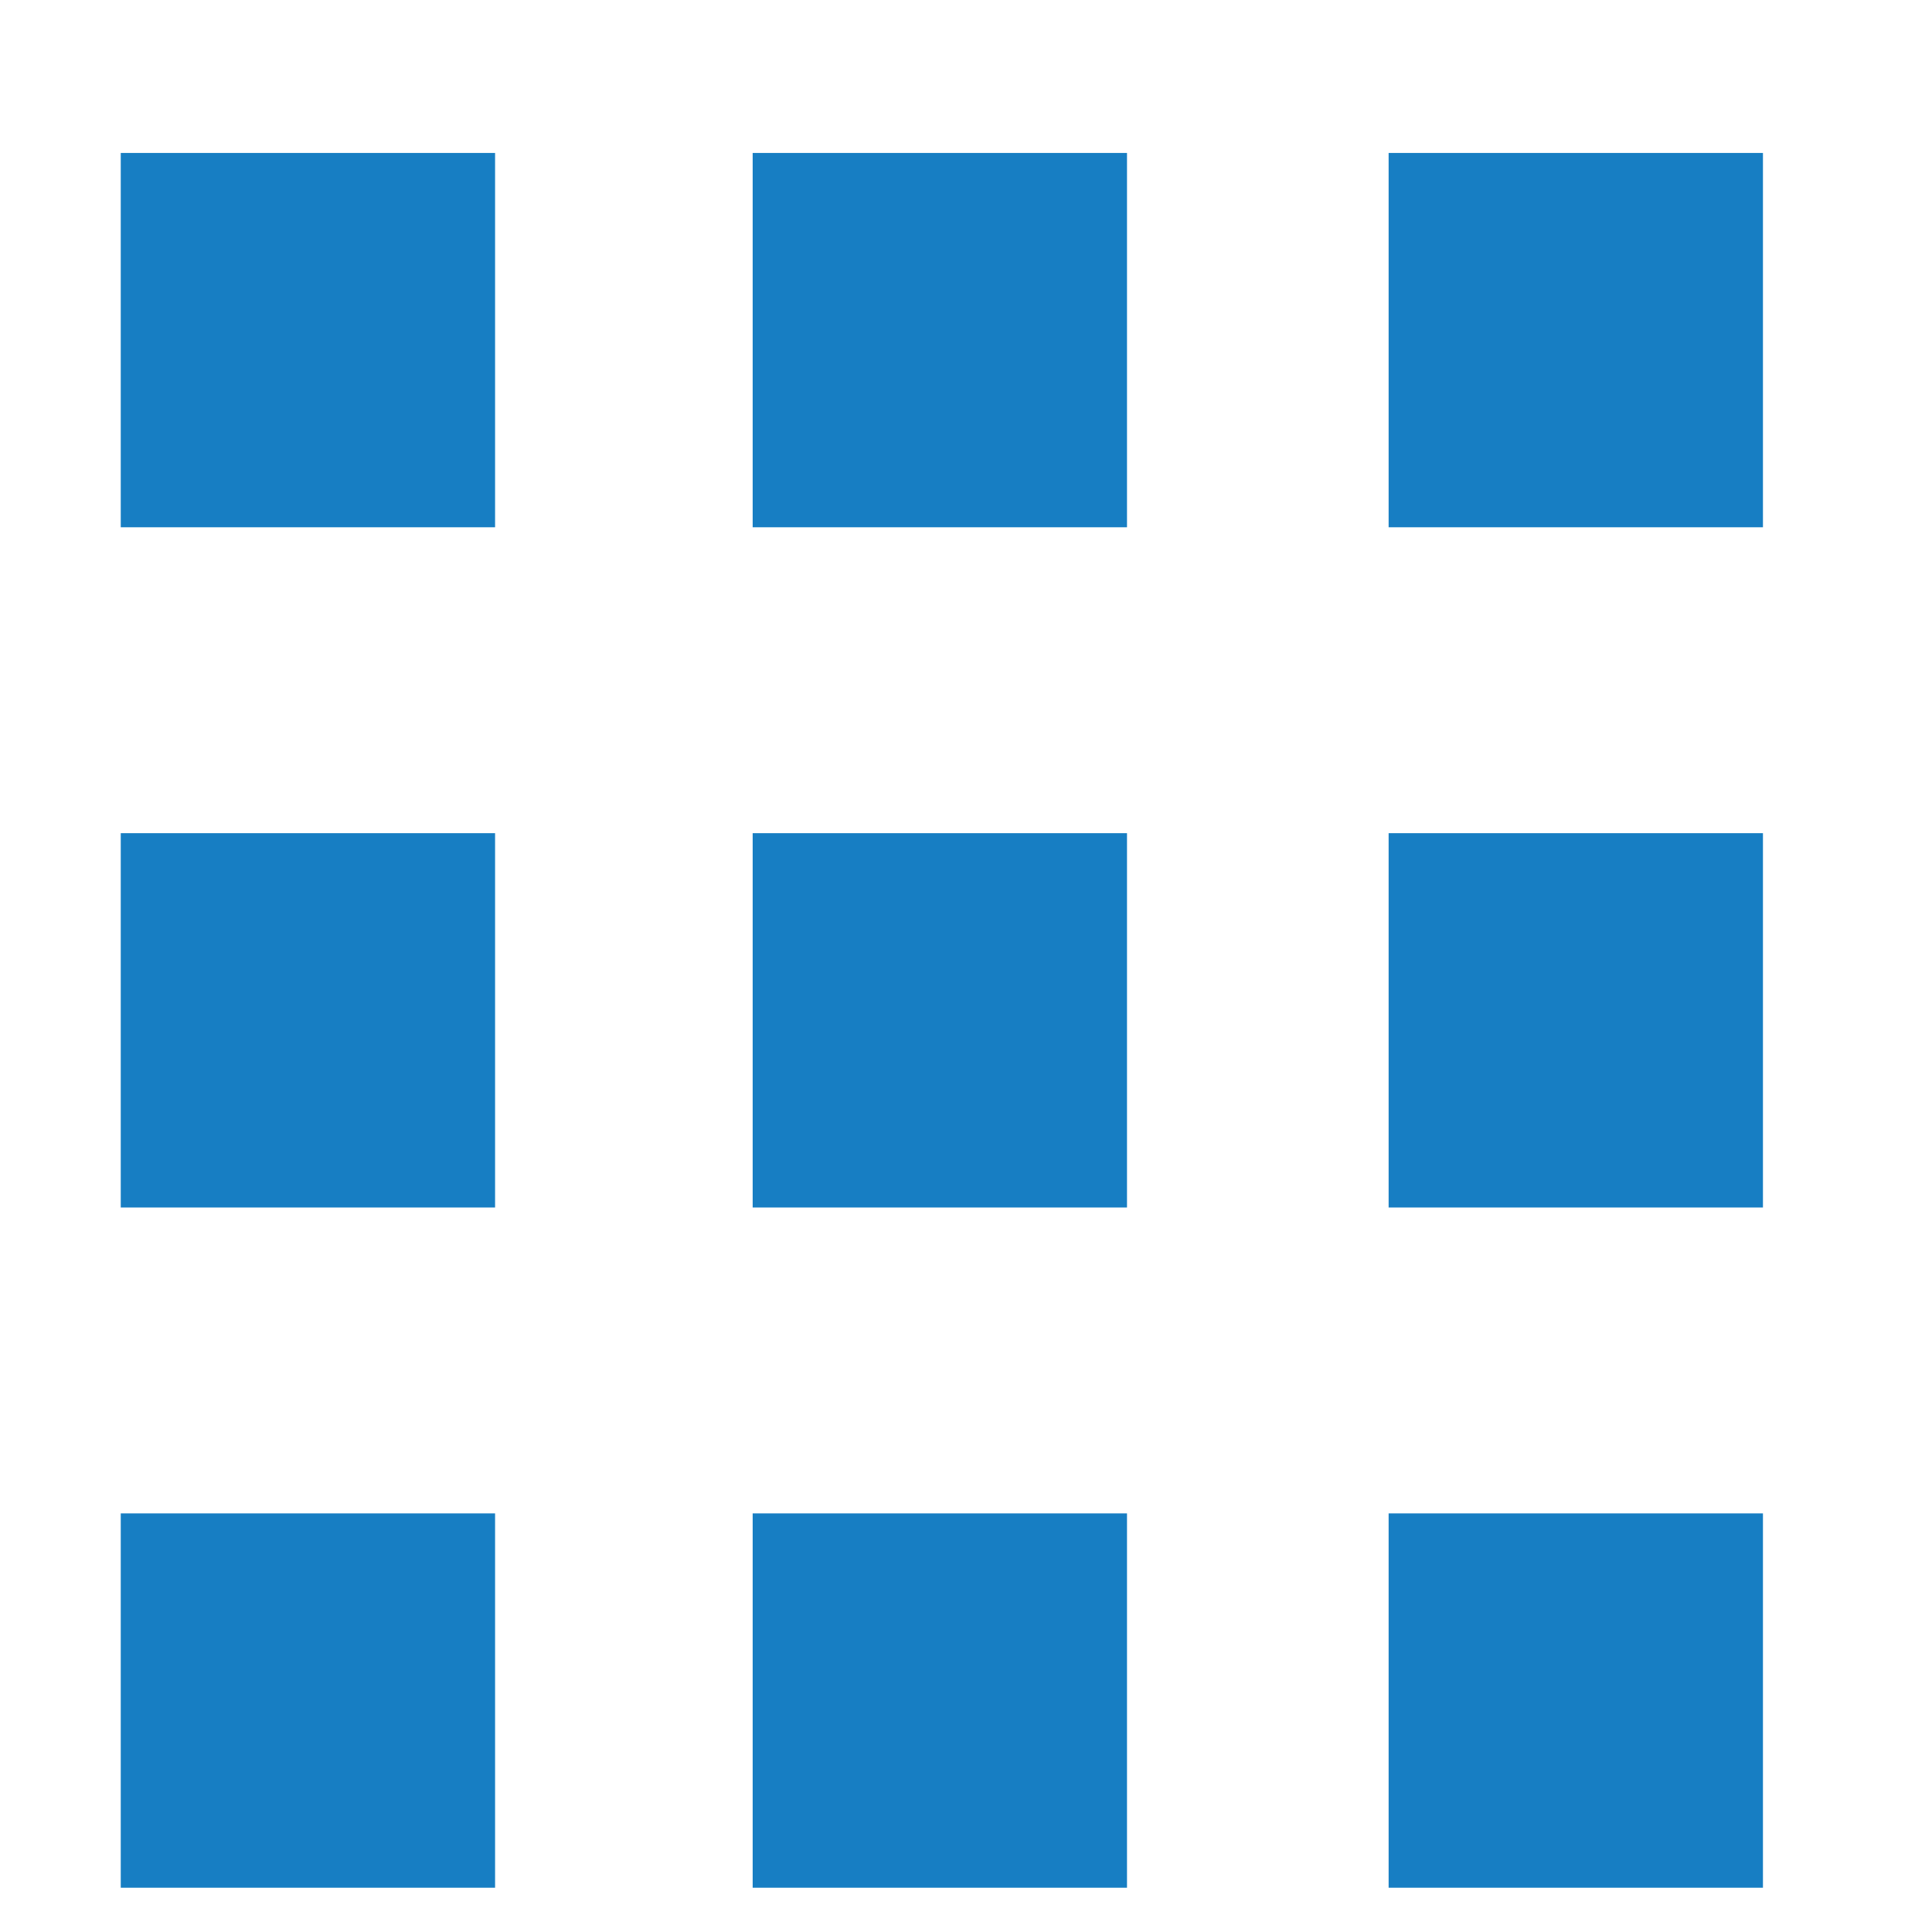
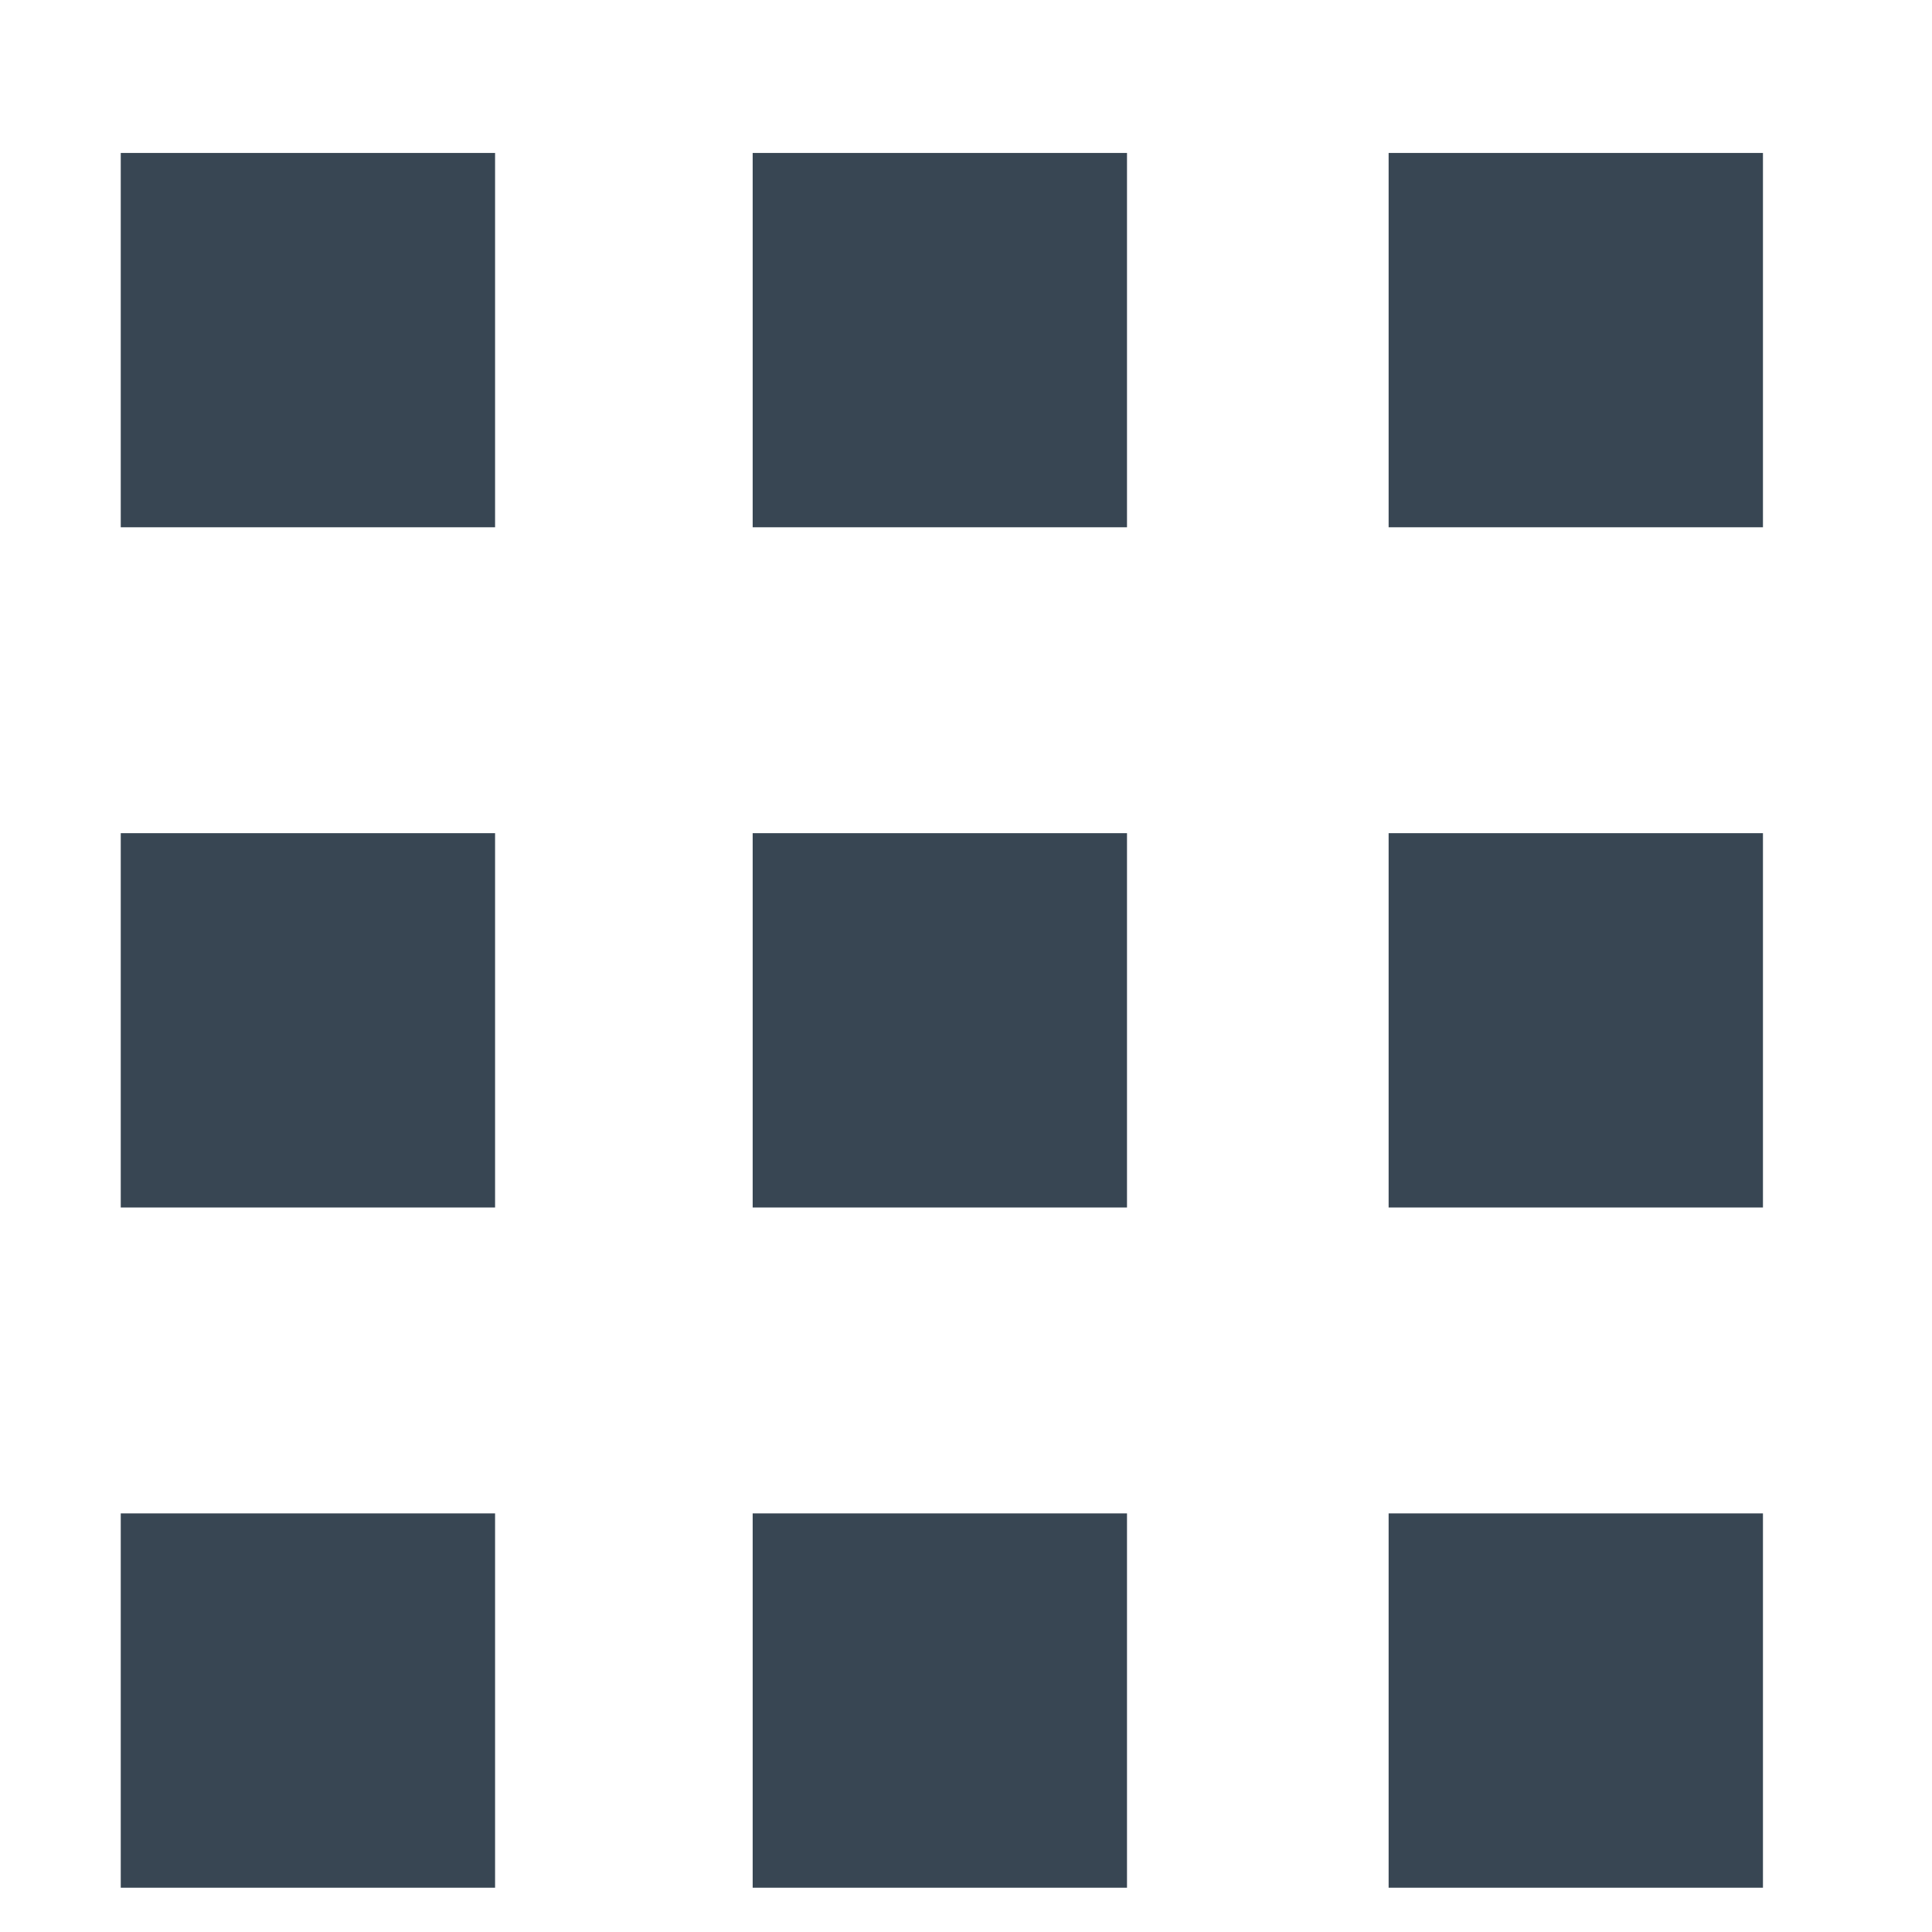
<svg xmlns="http://www.w3.org/2000/svg" version="1.1" id="Layer_1" x="0px" y="0px" viewBox="-455 -19 48 48" style="enable-background:new -455 -19 48 48;" xml:space="preserve">
  <style type="text/css">
- 	.st0{fill:#177EC3;}
+ 	.st0{fill:#384653;}
</style>
  <g>
    <rect x="-452" y="-15.2" class="st0" width="9.3" height="9.3" />
    <rect x="-436.3" y="-15.2" class="st0" width="9.3" height="9.3" />
    <rect x="-420.5" y="-15.2" class="st0" width="9.3" height="9.3" />
    <rect x="-452" y="1.7" class="st0" width="9.3" height="9.3" />
    <rect x="-436.3" y="1.7" class="st0" width="9.3" height="9.3" />
    <rect x="-420.5" y="1.7" class="st0" width="9.3" height="9.3" />
    <rect x="-452" y="18.6" class="st0" width="9.3" height="9.3" />
    <rect x="-436.3" y="18.6" class="st0" width="9.3" height="9.3" />
    <rect x="-420.5" y="18.6" class="st0" width="9.3" height="9.3" />
  </g>
</svg>
